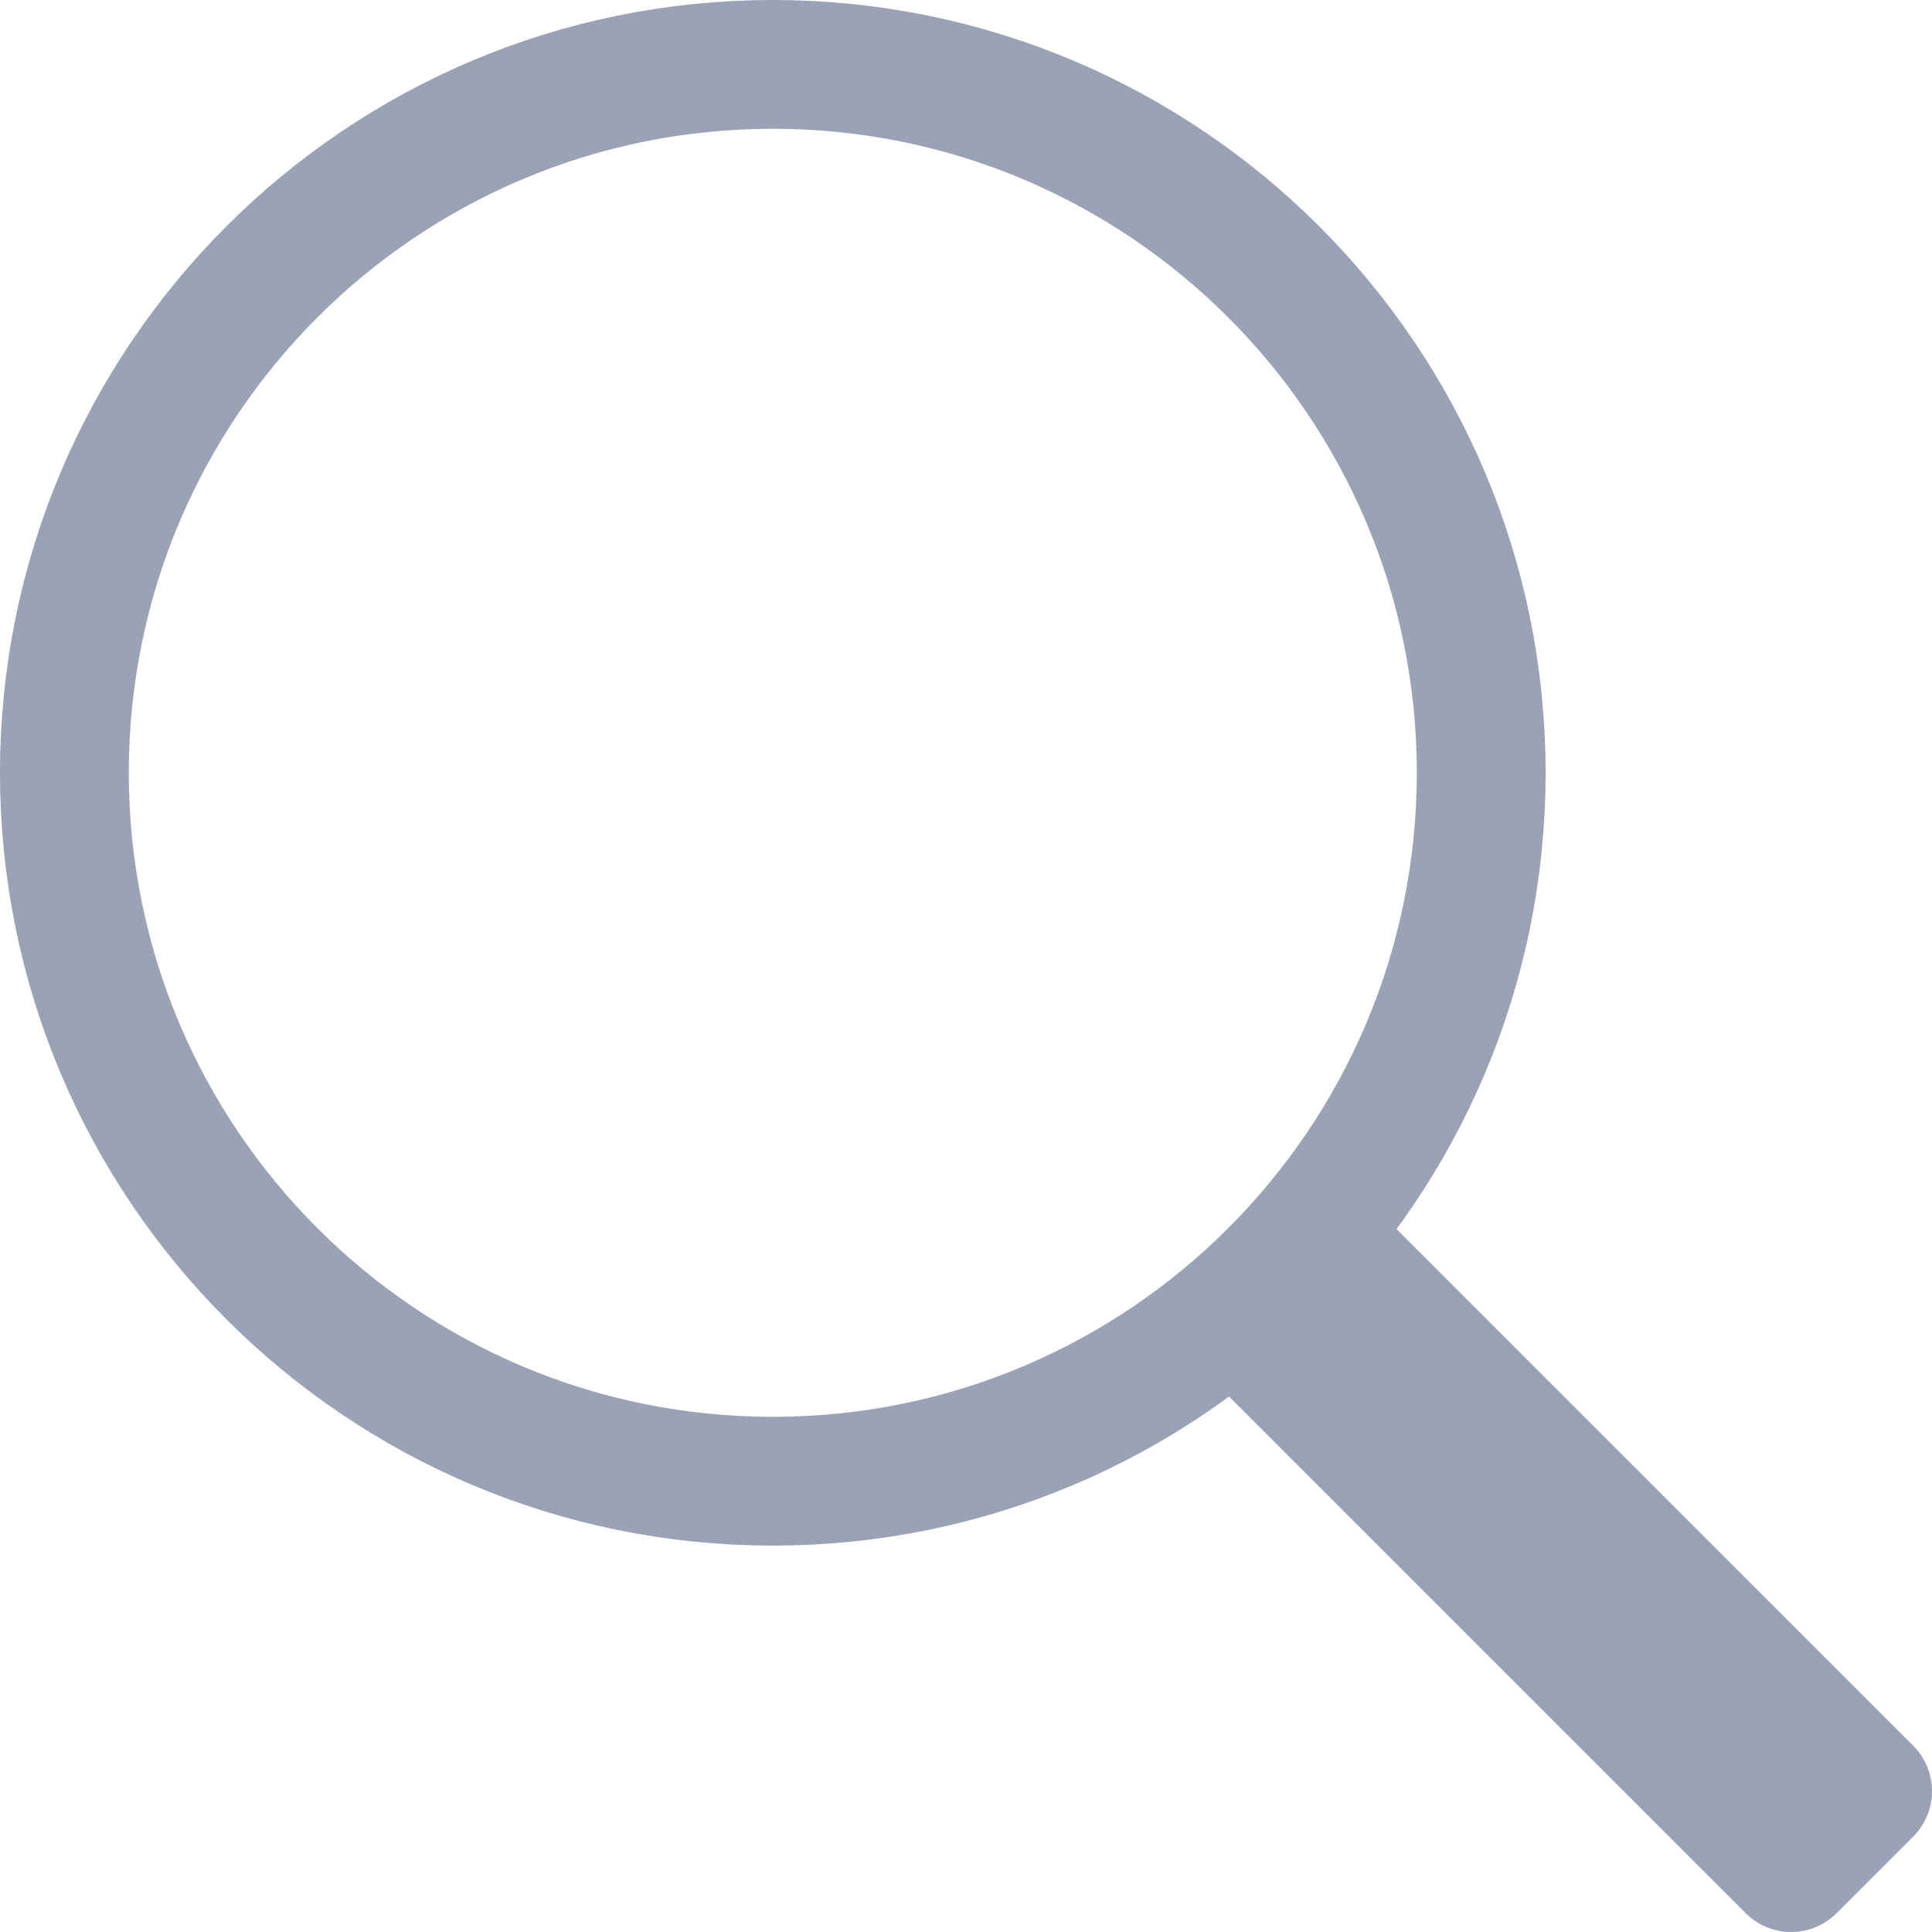
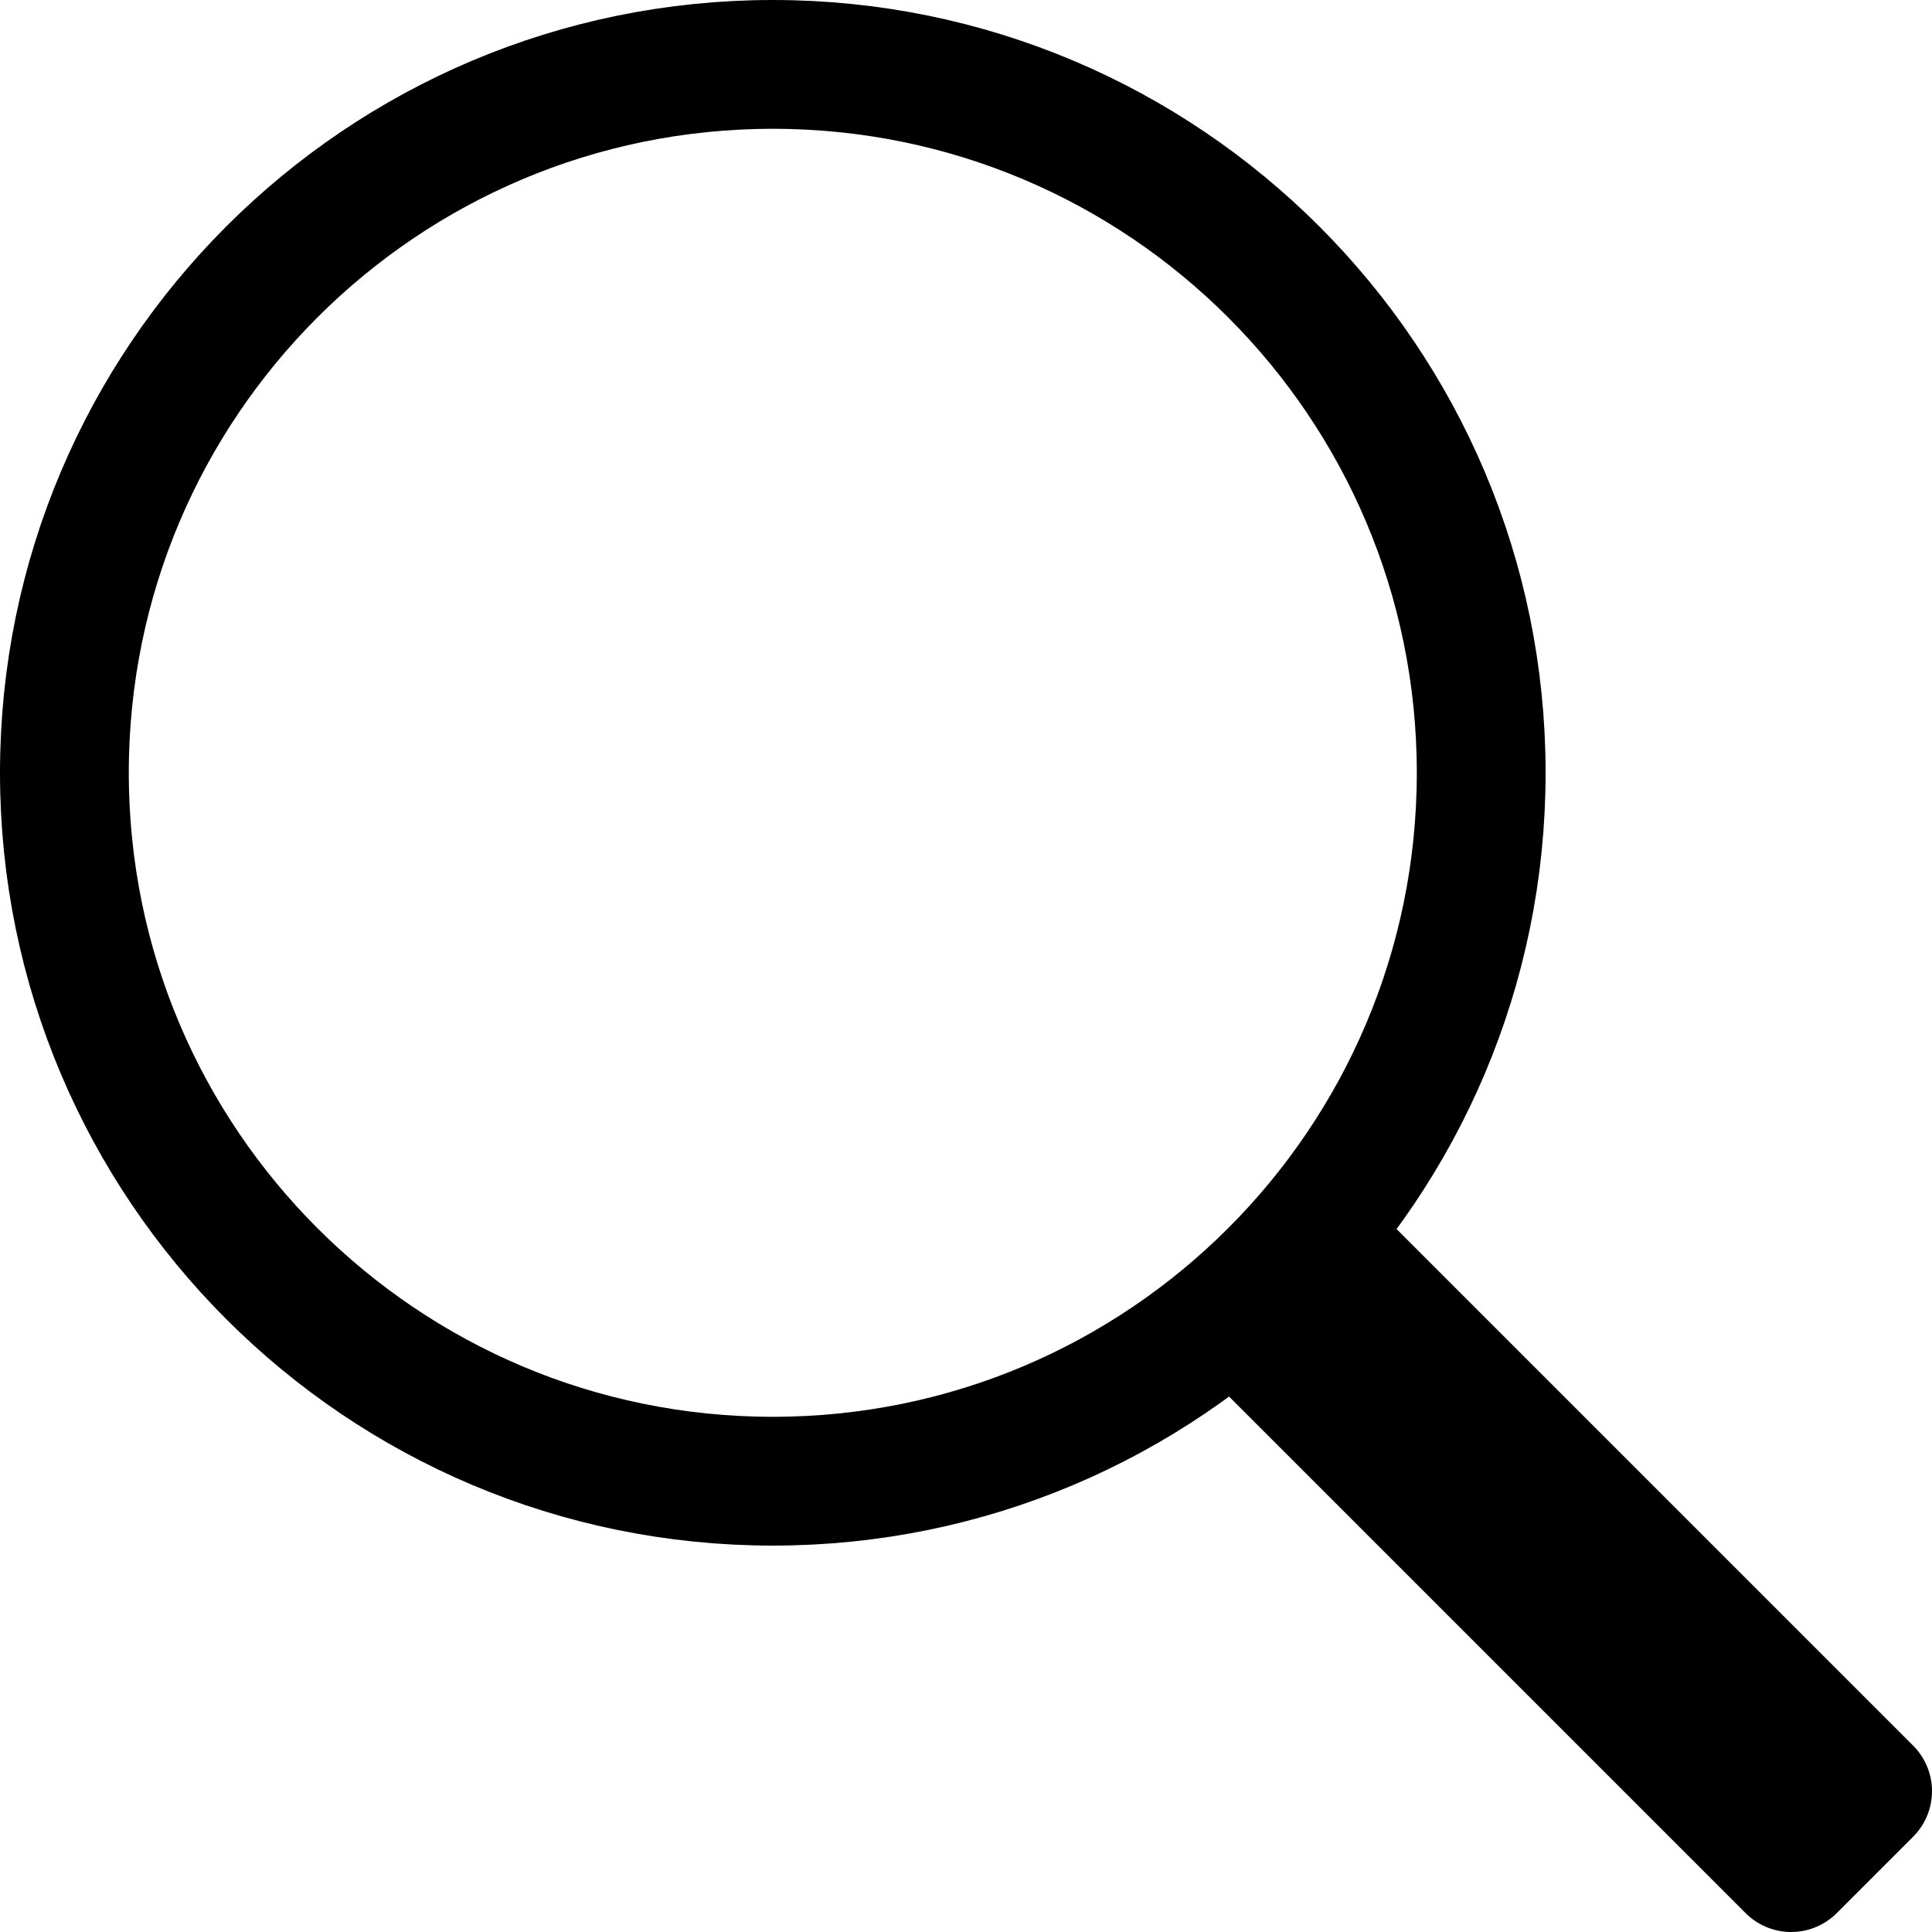
<svg xmlns="http://www.w3.org/2000/svg" width="30" height="30" viewBox="0 0 30 30">
-   <path fill="none" fill-rule="evenodd" stroke="#9AA3B5" stroke-linecap="round" stroke-linejoin="round" stroke-width="2" d="M12 23C5.925 23 1 18.075 1 12S5.925 1 12 1s11 4.925 11 11-4.925 11-11 11zm7.793-2.02l1.187-1.187 8.02 8.02L27.813 29l-8.02-8.02z" />
+   <path fill="none" fill-rule="evenodd" stroke="currentColor" stroke-linecap="round" stroke-linejoin="round" stroke-width="2" d="M12 23C5.925 23 1 18.075 1 12S5.925 1 12 1s11 4.925 11 11-4.925 11-11 11zm7.793-2.02l1.187-1.187 8.02 8.02L27.813 29l-8.02-8.02z" />
</svg>
